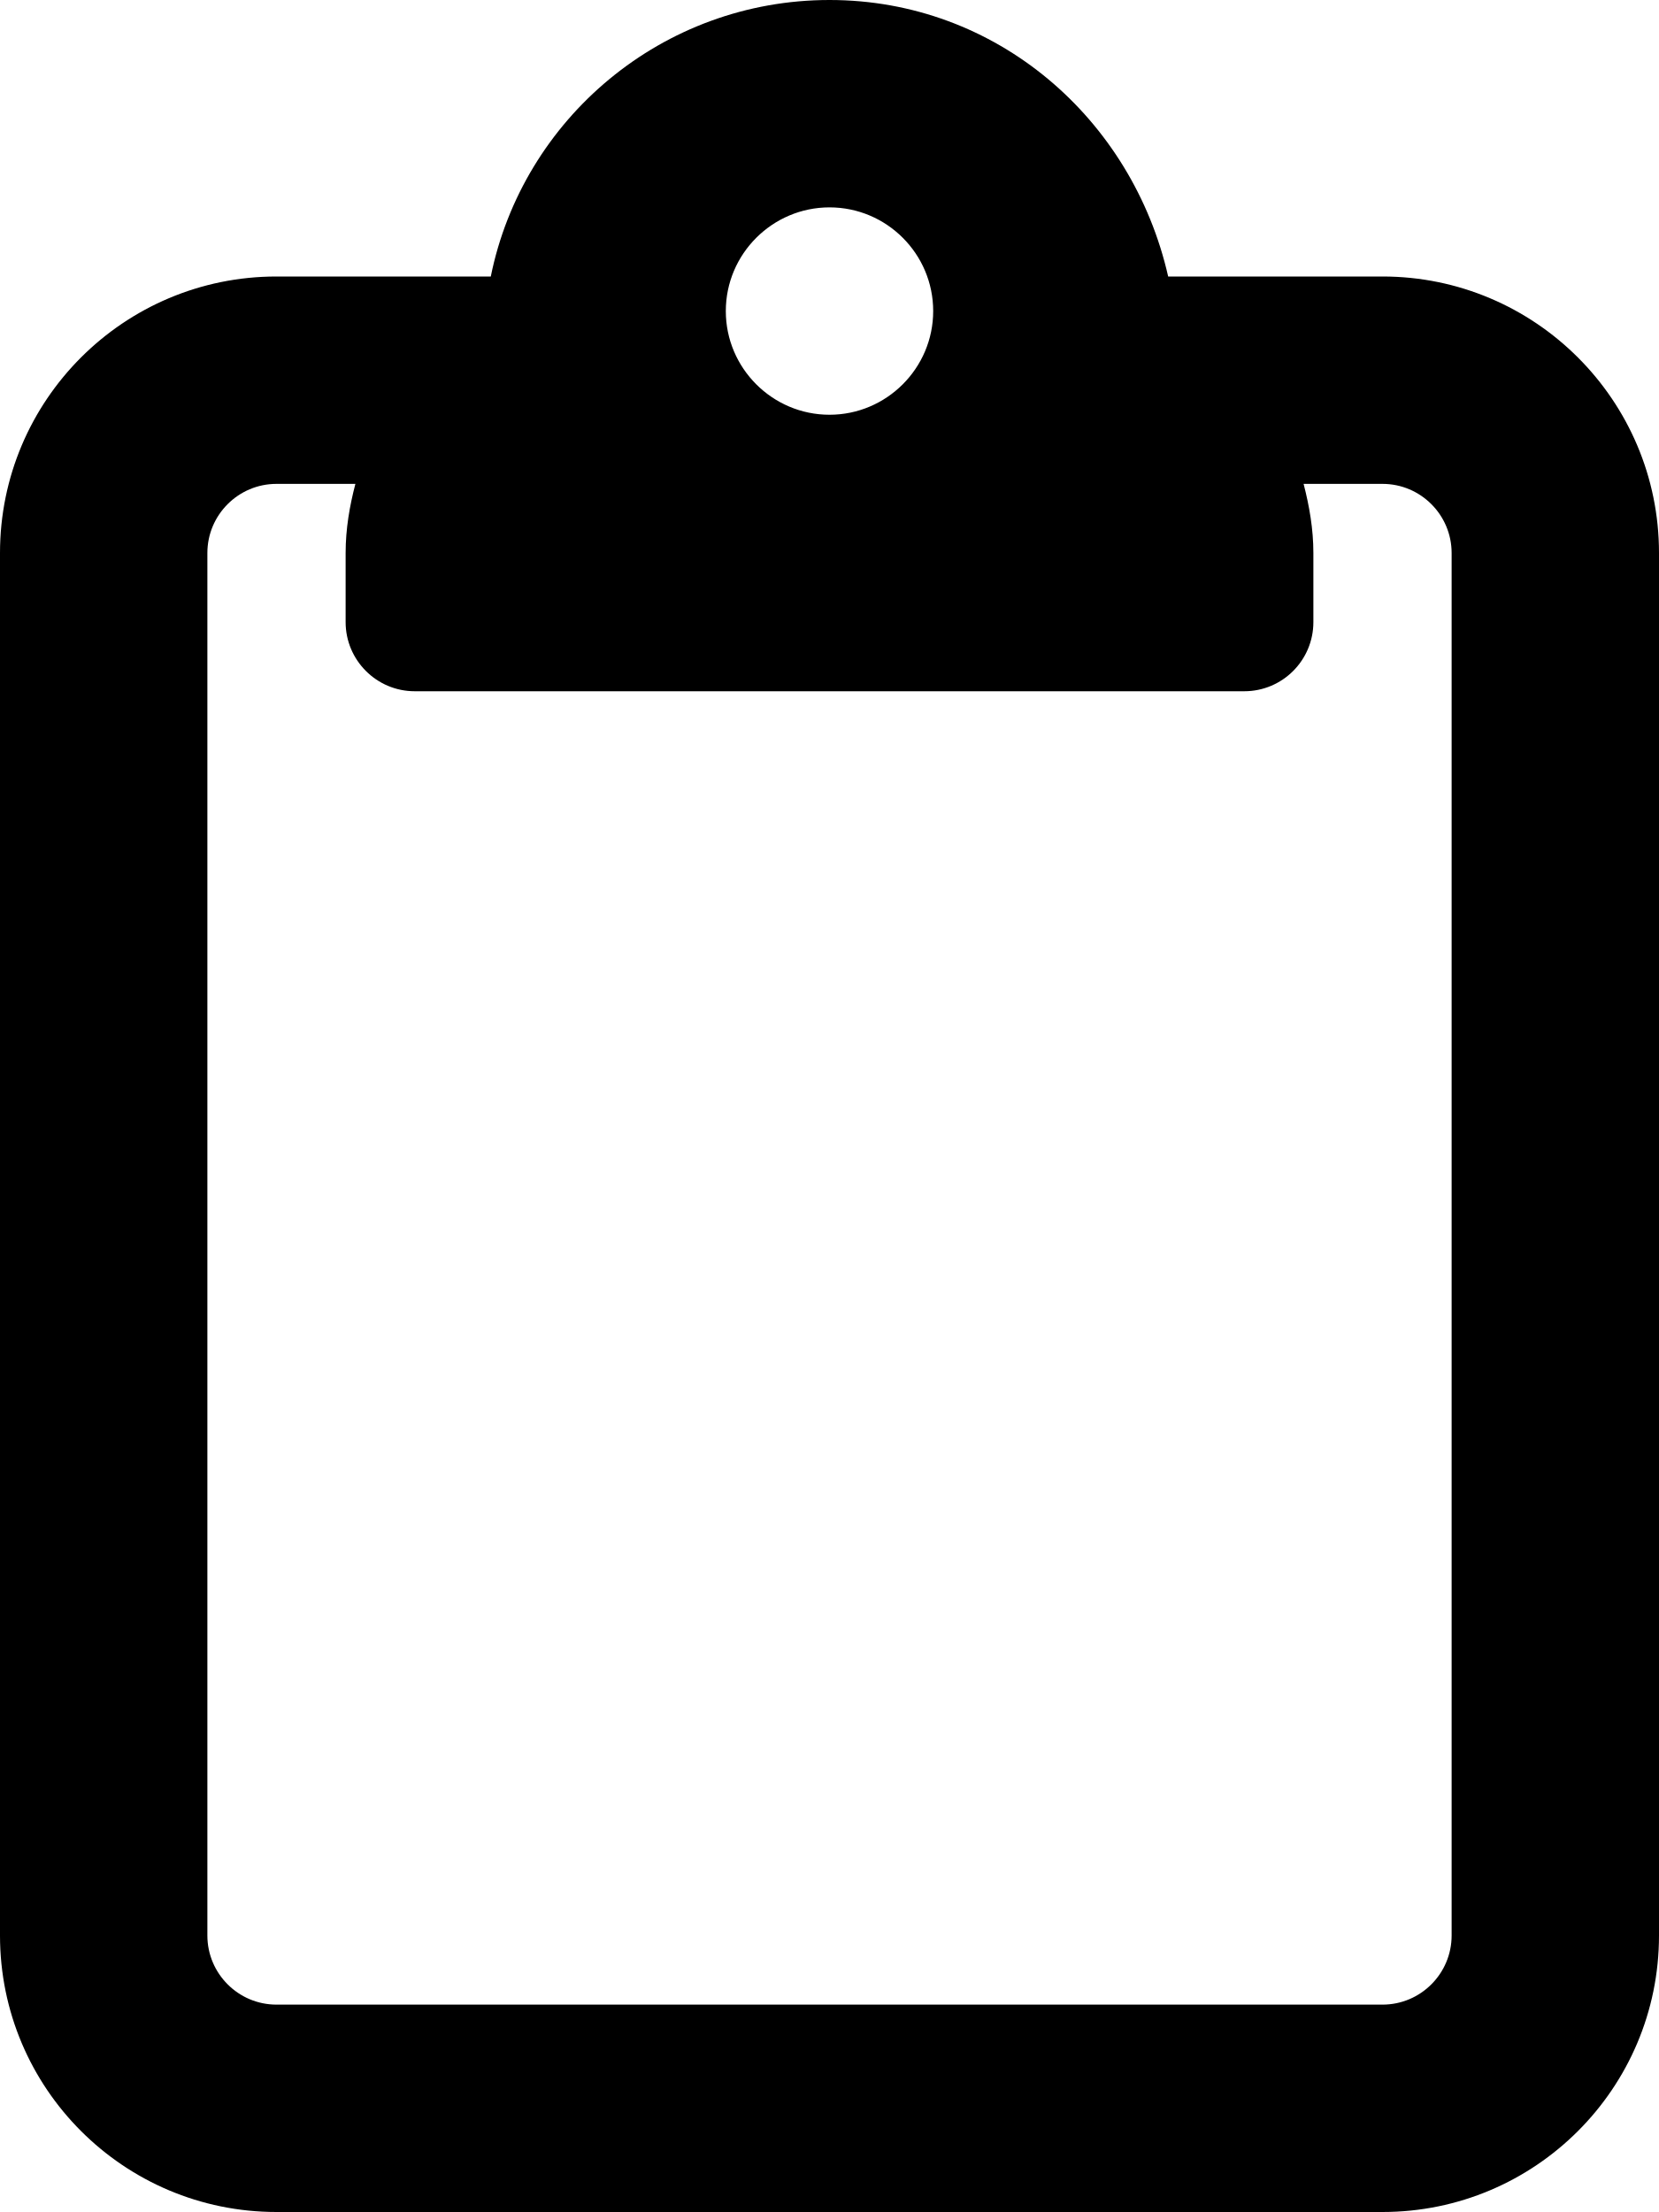
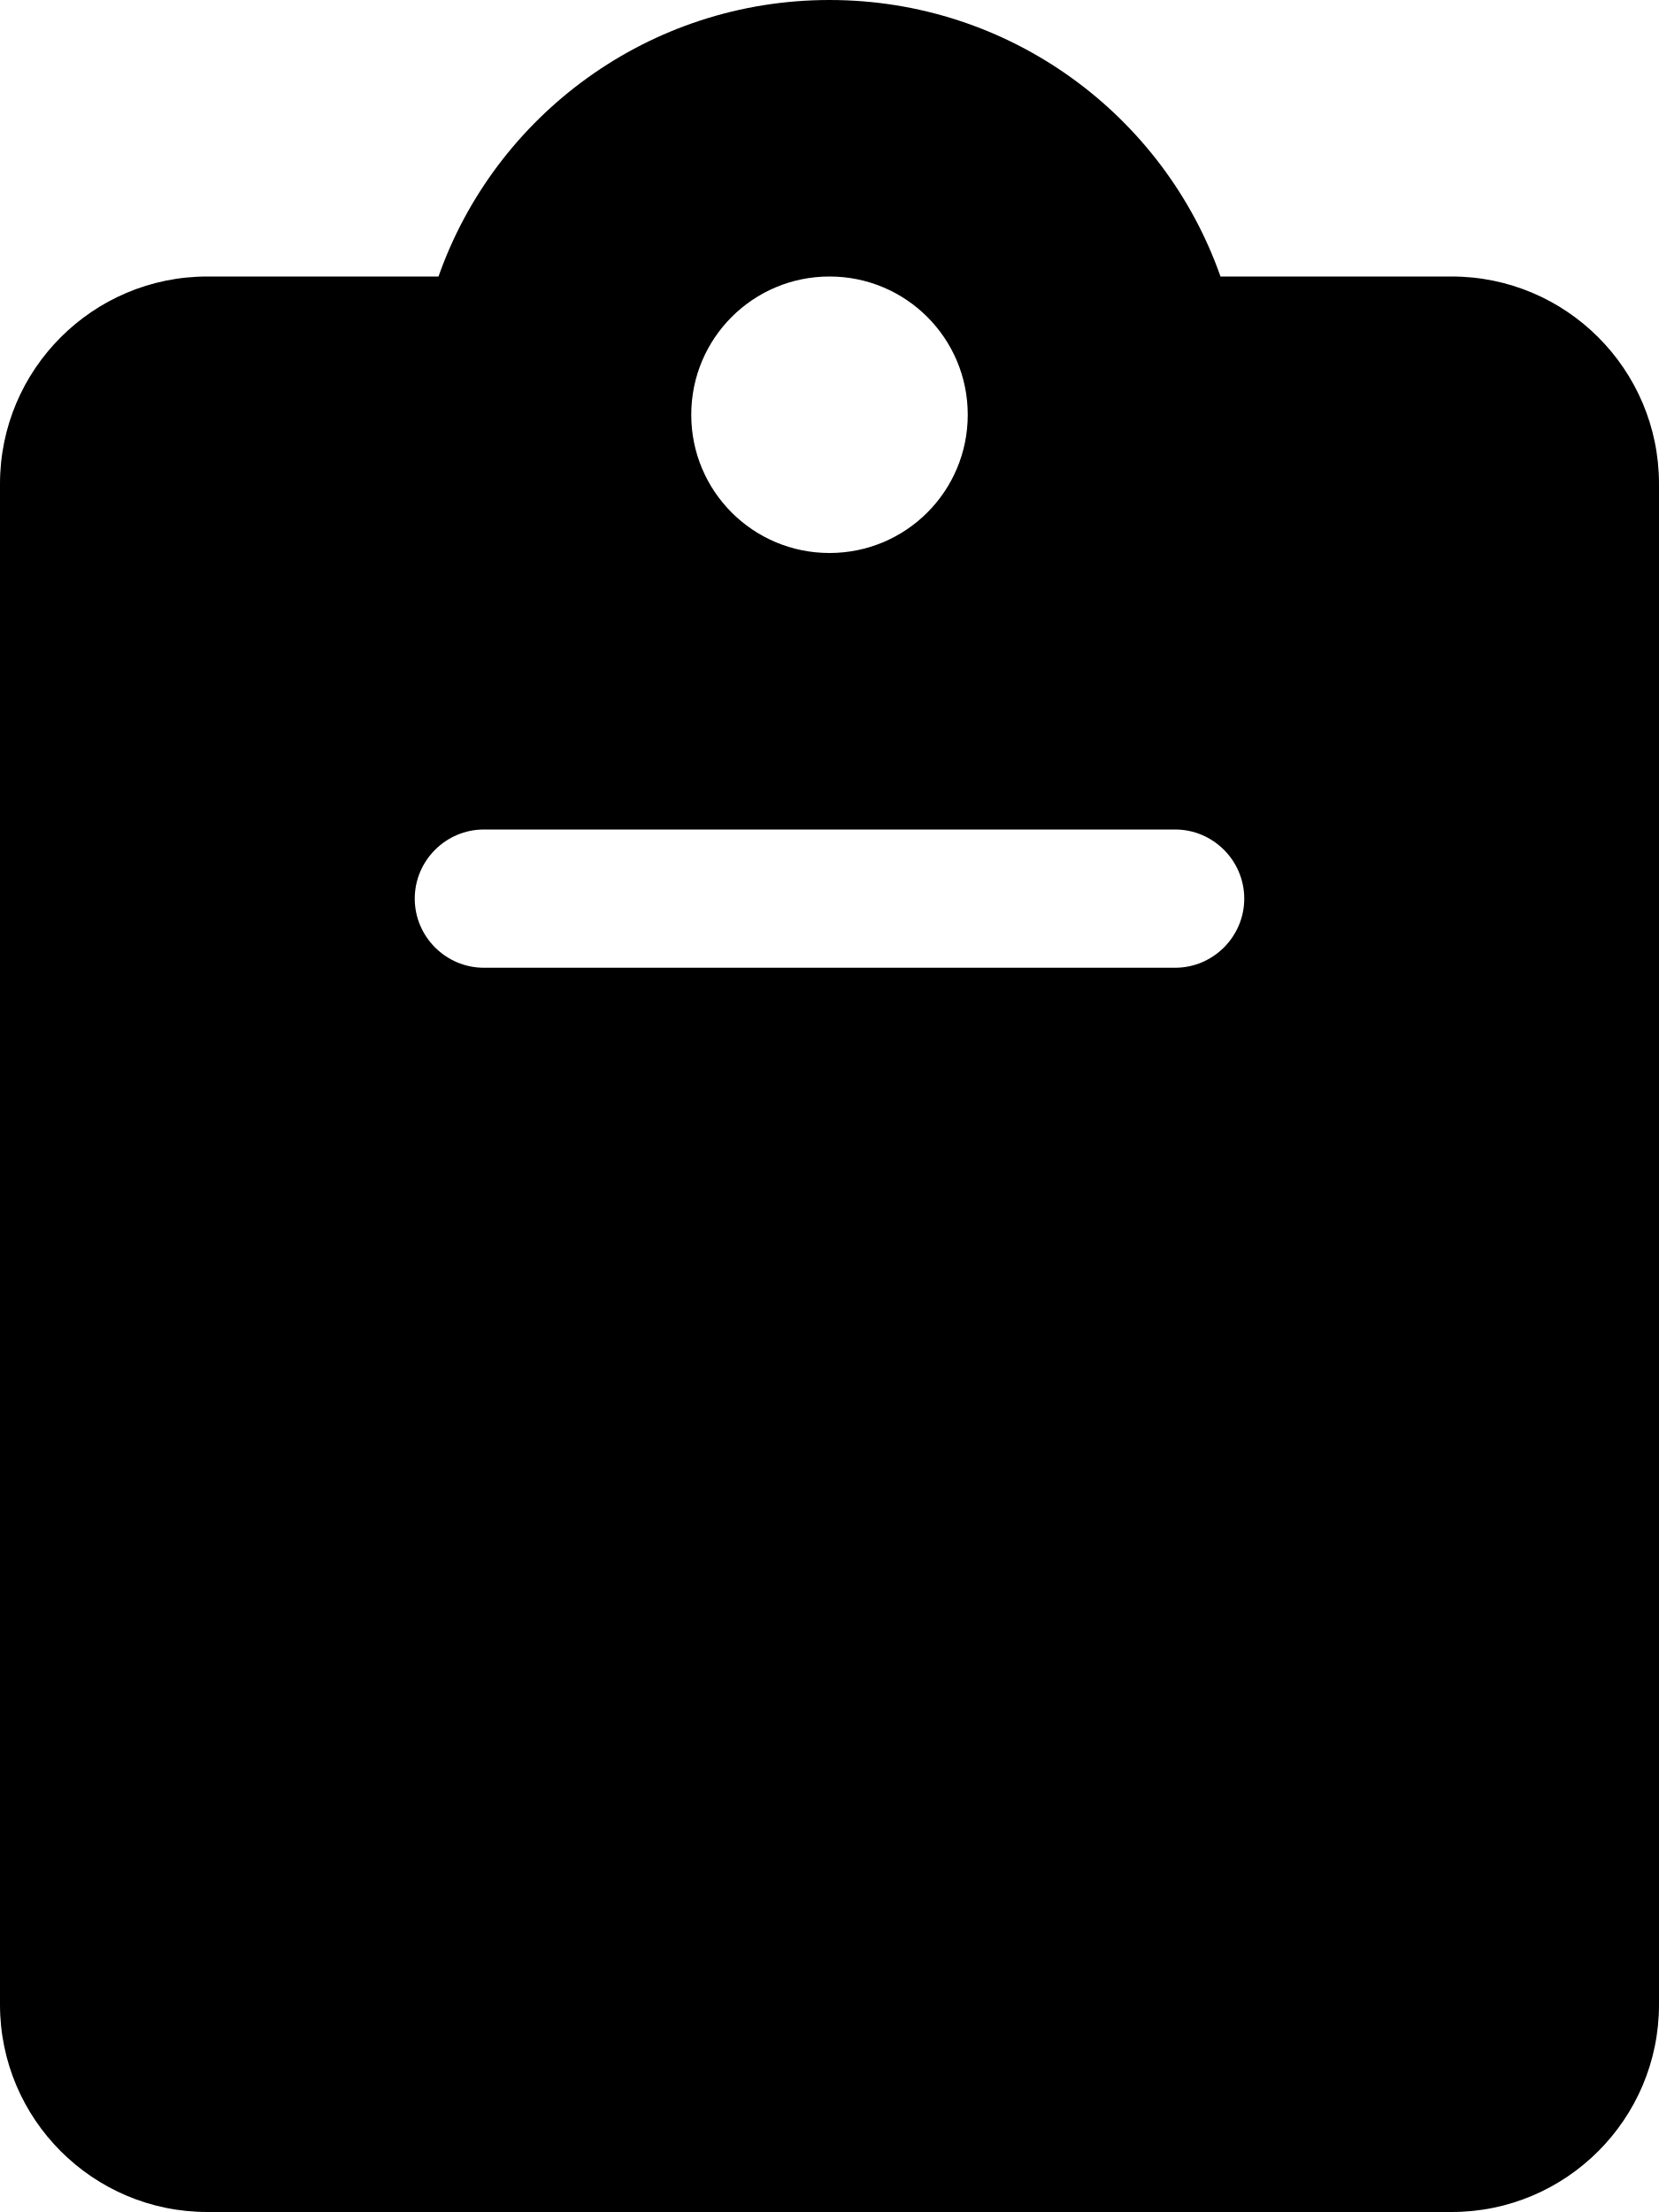
<svg xmlns="http://www.w3.org/2000/svg" viewBox="0 0 384 512">
-   <path d="M320 64h-49.61C262.1 27.48 230.7 0 192 0S121 27.48 113.6 64H64C28.65 64 0 92.66 0 128v320c0 35.34 28.65 64 64 64h256c35.35 0 64-28.66 64-64V128C384 92.66 355.3 64 320 64zM192 48c13.23 0 24 10.77 24 24S205.2 96 192 96S168 85.23 168 72S178.8 48 192 48zM336 448c0 8.82-7.178 16-16 16H64c-8.822 0-16-7.18-16-16V128c0-8.82 7.178-16 16-16h18.26C80.93 117.1 80 122.4 80 128v16C80 152.8 87.16 160 96 160h192c8.836 0 16-7.164 16-16V128c0-5.559-.932-10.86-2.264-16H320c8.822 0 16 7.18 16 16V448z" />
+   <path d="M192 0c-41.8 0-77.4 26.7-90.5 64H48C21.5 64 0 85.5 0 112V464c0 26.5 21.5 48 48 48H336c26.5 0 48-21.5 48-48V112c0-26.5-21.5-48-48-48H282.5C269.4 26.7 233.8 0 192 0zm0 128c-17.7 0-32-14.3-32-32s14.3-32 32-32s32 14.3 32 32s-14.3 32-32 32zm-80 64H272c8.8 0 16 7.2 16 16s-7.2 16-16 16H112c-8.8 0-16-7.2-16-16s7.2-16 16-16z" />
</svg>
